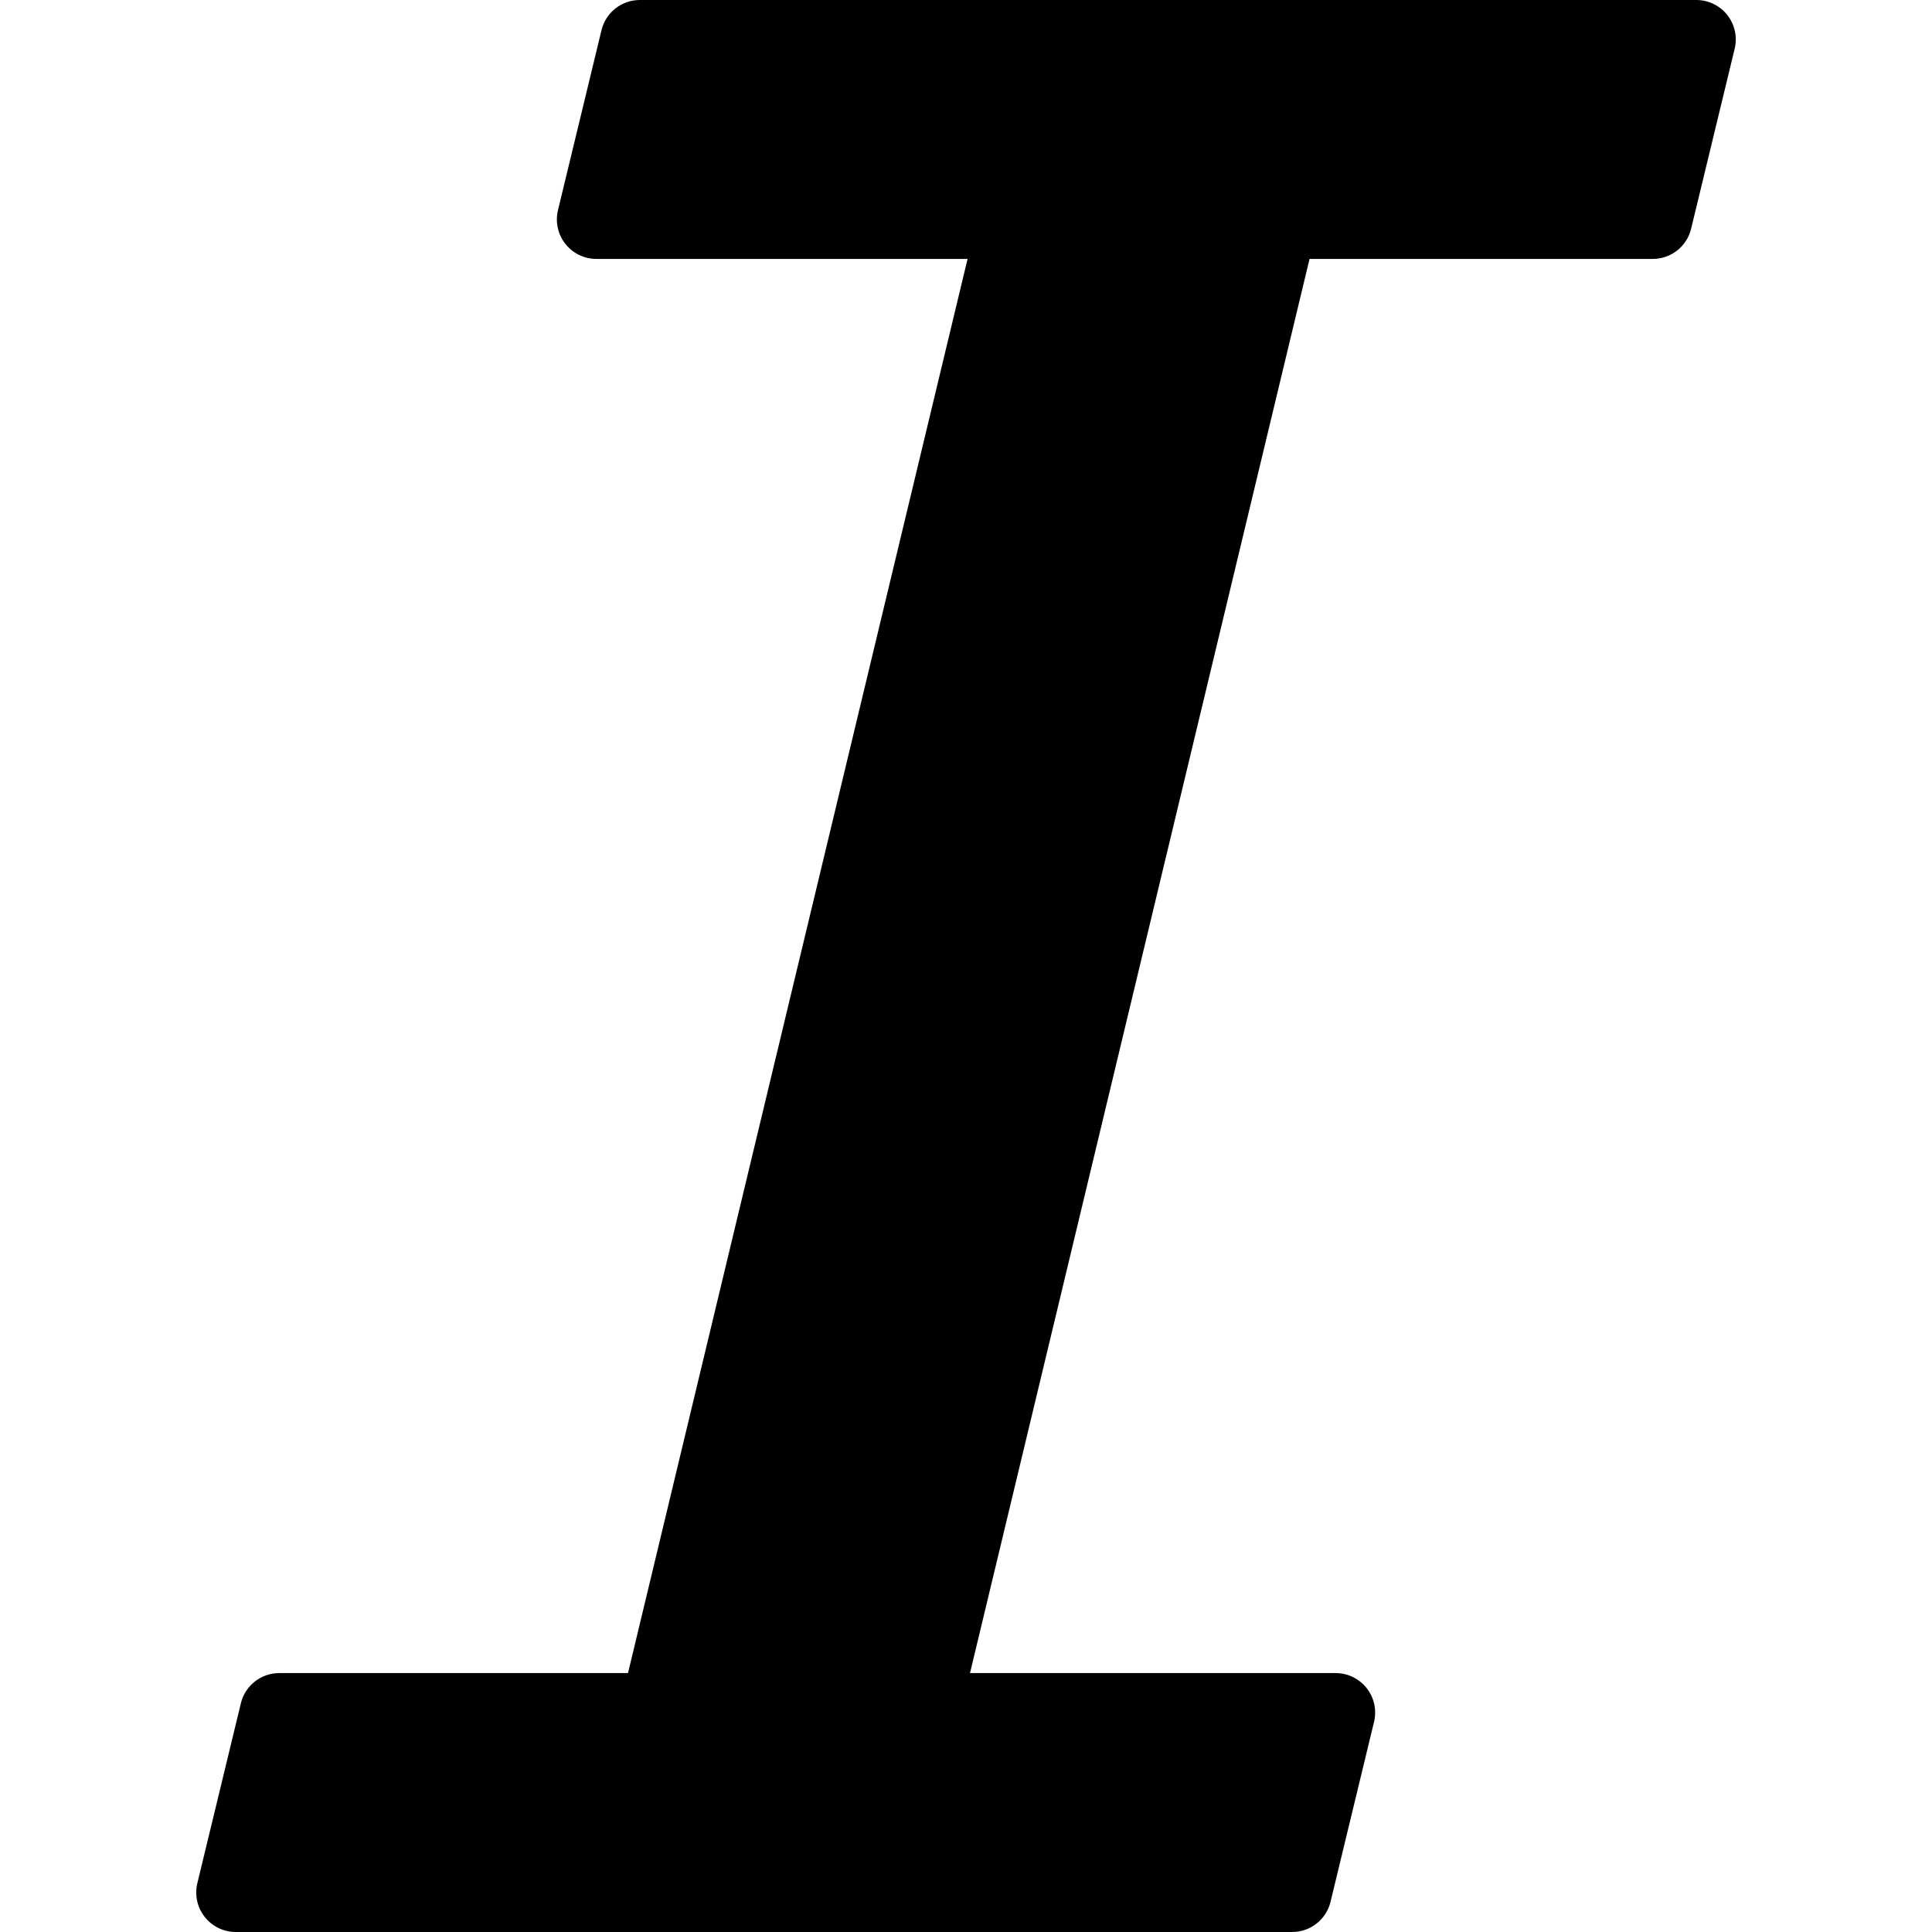
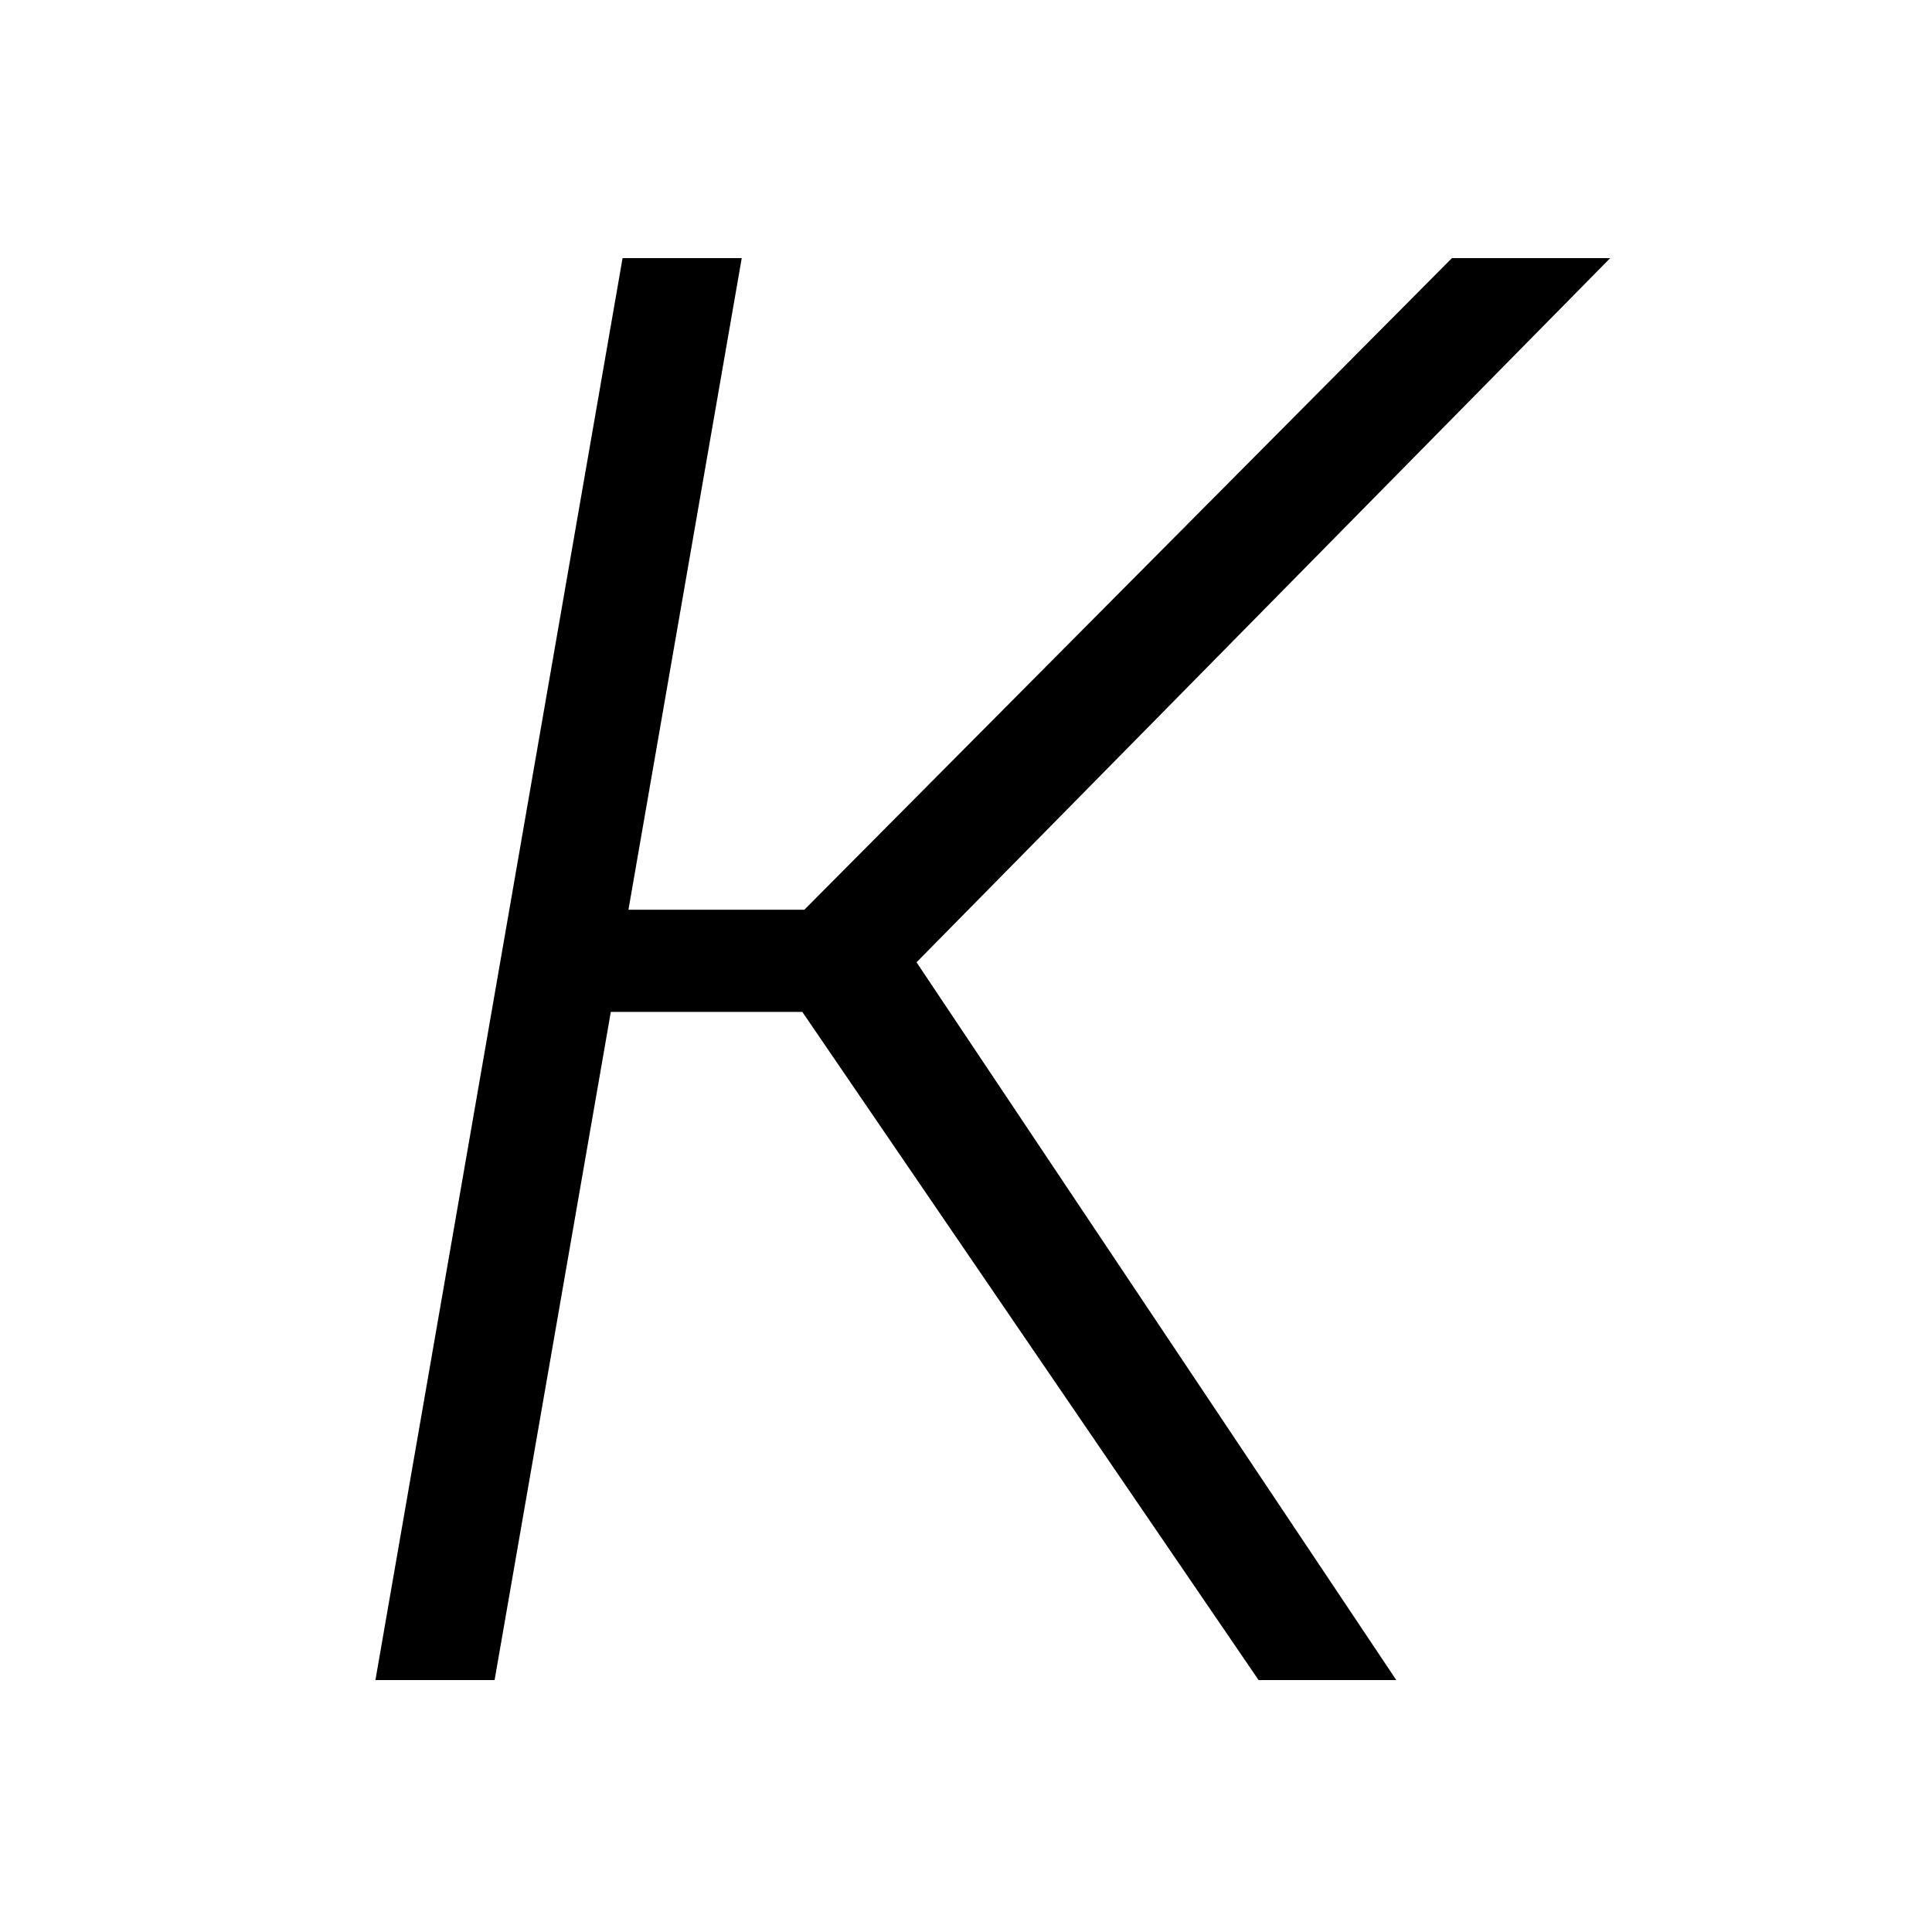
- <svg xmlns="http://www.w3.org/2000/svg" version="1.1" id="Capa_1" x="0px" y="0px" width="97.861px" height="97.861px" viewBox="0 0 97.861 97.861" style="enable-background:new 0 0 97.861 97.861;" xml:space="preserve">
+ <svg xmlns="http://www.w3.org/2000/svg" version="1.1" id="Capa_1" x="0px" y="0px" viewBox="-58 -101 1250 1250" enable-background="new -58 -101 1250 1250" xml:space="preserve">
  <g>
-     <path d="M87.494,0.763C87.115,0.282,86.535,0,85.923,0H32.411c-0.924,0-1.727,0.632-1.944,1.53l-2.204,9.115   c-0.144,0.596-0.007,1.225,0.373,1.707c0.379,0.481,0.958,0.763,1.571,0.763H49.01l-17.2,71.631H14.145   c-0.924,0-1.727,0.633-1.944,1.529l-2.205,9.115c-0.144,0.597-0.007,1.226,0.373,1.707c0.379,0.481,0.958,0.764,1.571,0.764h53.512   c0.924,0,1.727-0.633,1.943-1.53l2.204-9.114c0.144-0.597,0.007-1.226-0.373-1.707c-0.379-0.481-0.958-0.764-1.571-0.764H49.133   l17.199-71.631h17.385c0.924,0,1.727-0.632,1.943-1.529l2.205-9.115C88.01,1.874,87.873,1.245,87.494,0.763z" />
+     <path d="M461.1,553.7H337.2L262,986h-77.1L344.8,66h77.1l-73.3,421.6h113.8L881.4,66h102.4L535,521.6L845.4,986h-89.1L461.1,553.7z   " />
  </g>
-   <g>
- </g>
-   <g>
- </g>
-   <g>
- </g>
-   <g>
- </g>
-   <g>
- </g>
-   <g>
- </g>
-   <g>
- </g>
-   <g>
- </g>
-   <g>
- </g>
-   <g>
- </g>
-   <g>
- </g>
-   <g>
- </g>
-   <g>
- </g>
-   <g>
- </g>
-   <g>
- </g>
</svg>
